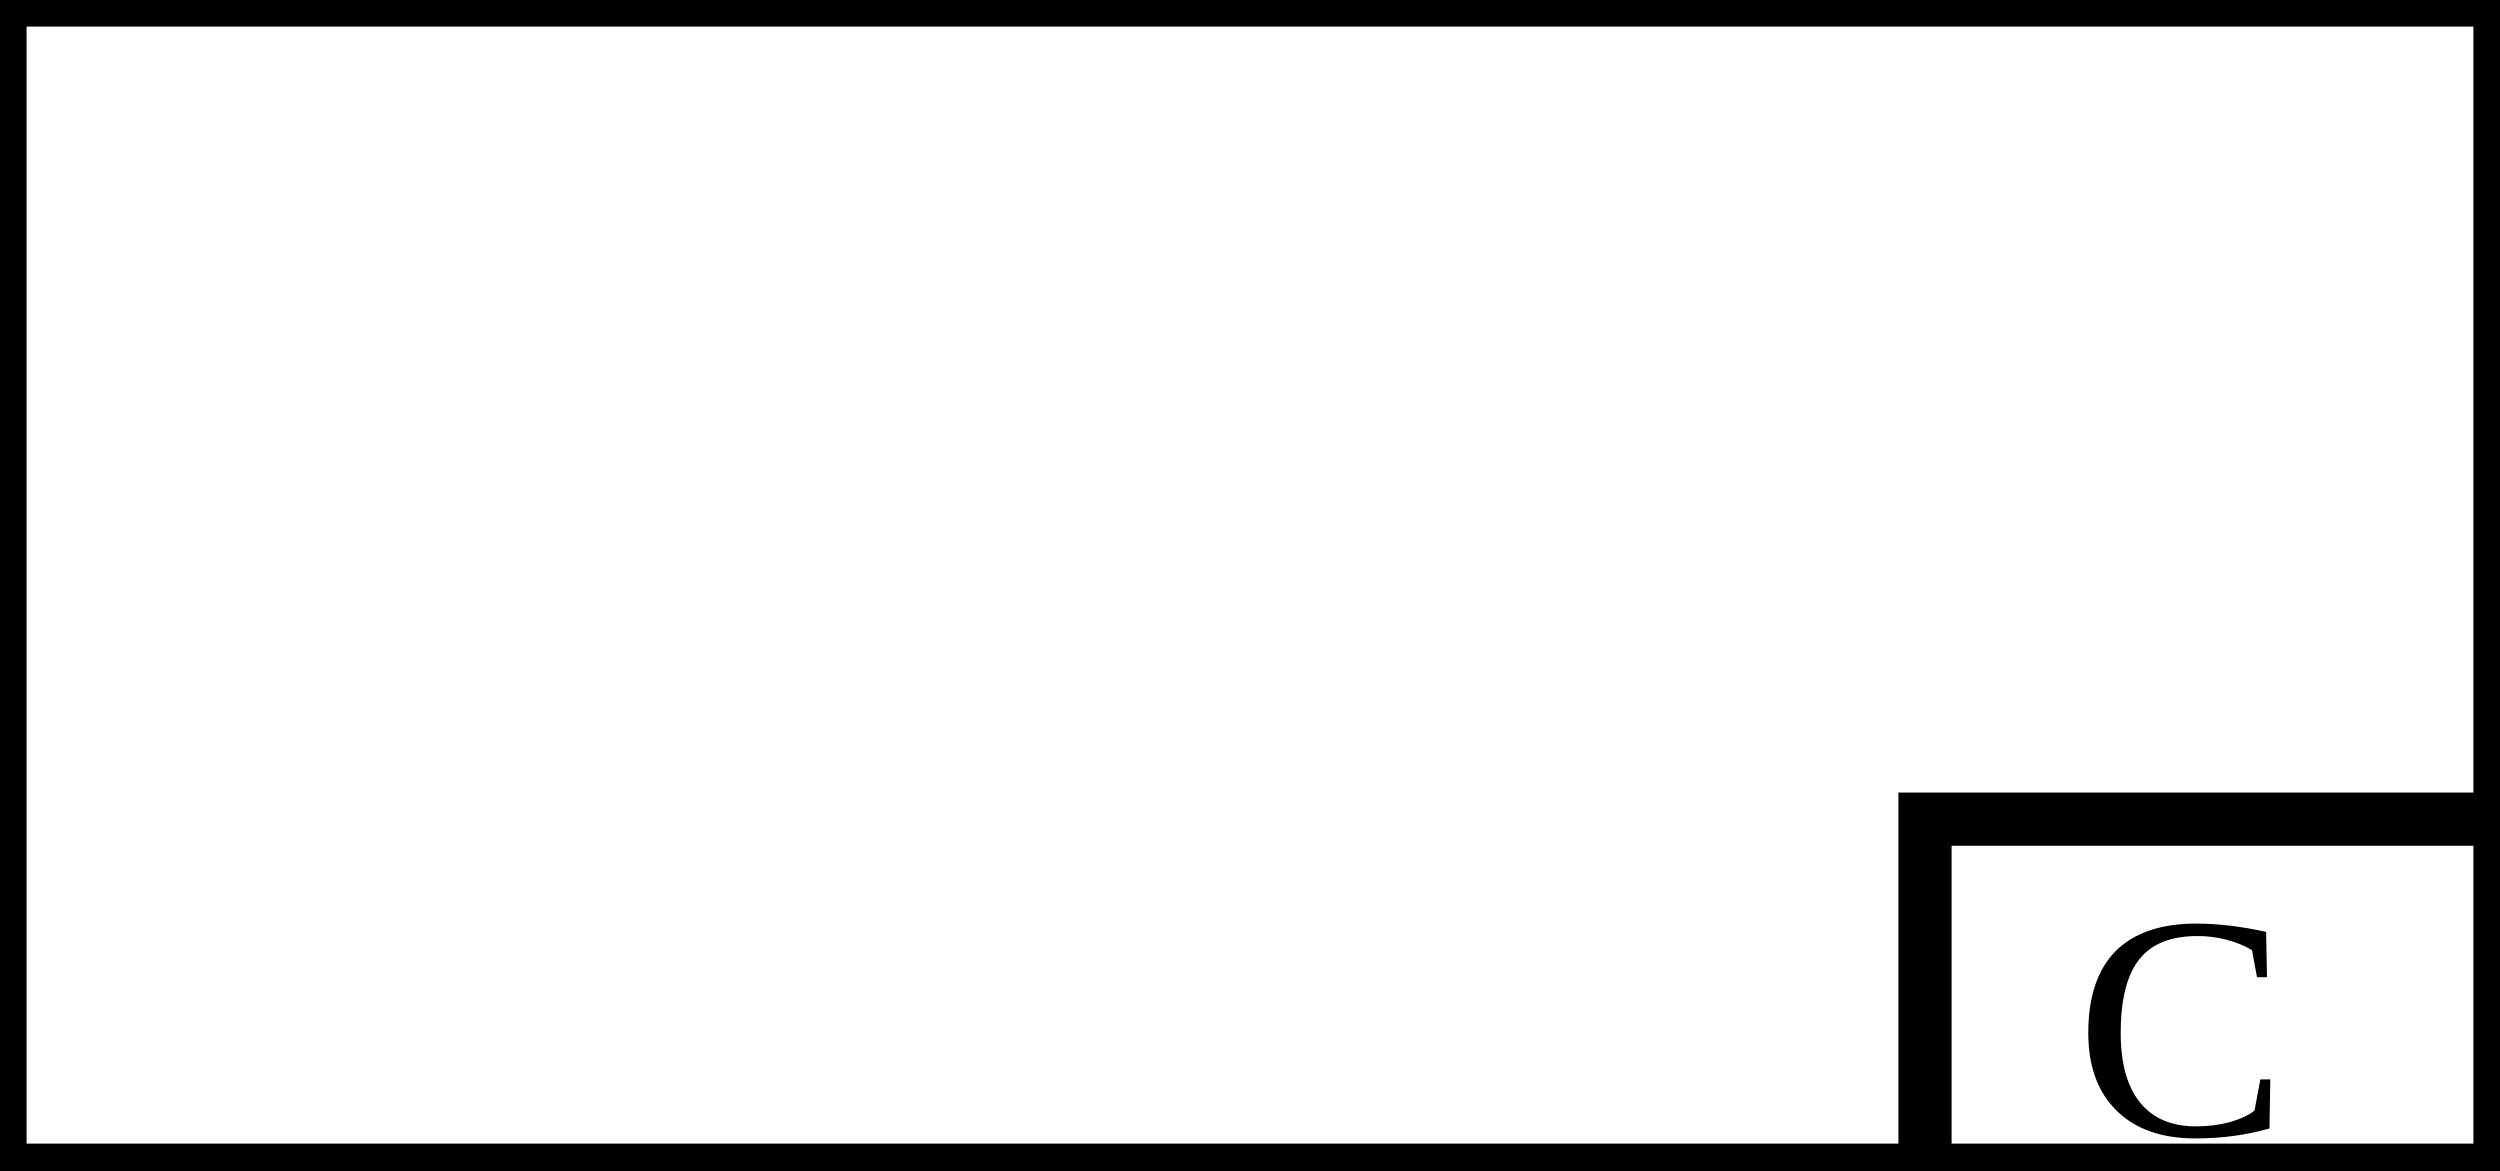
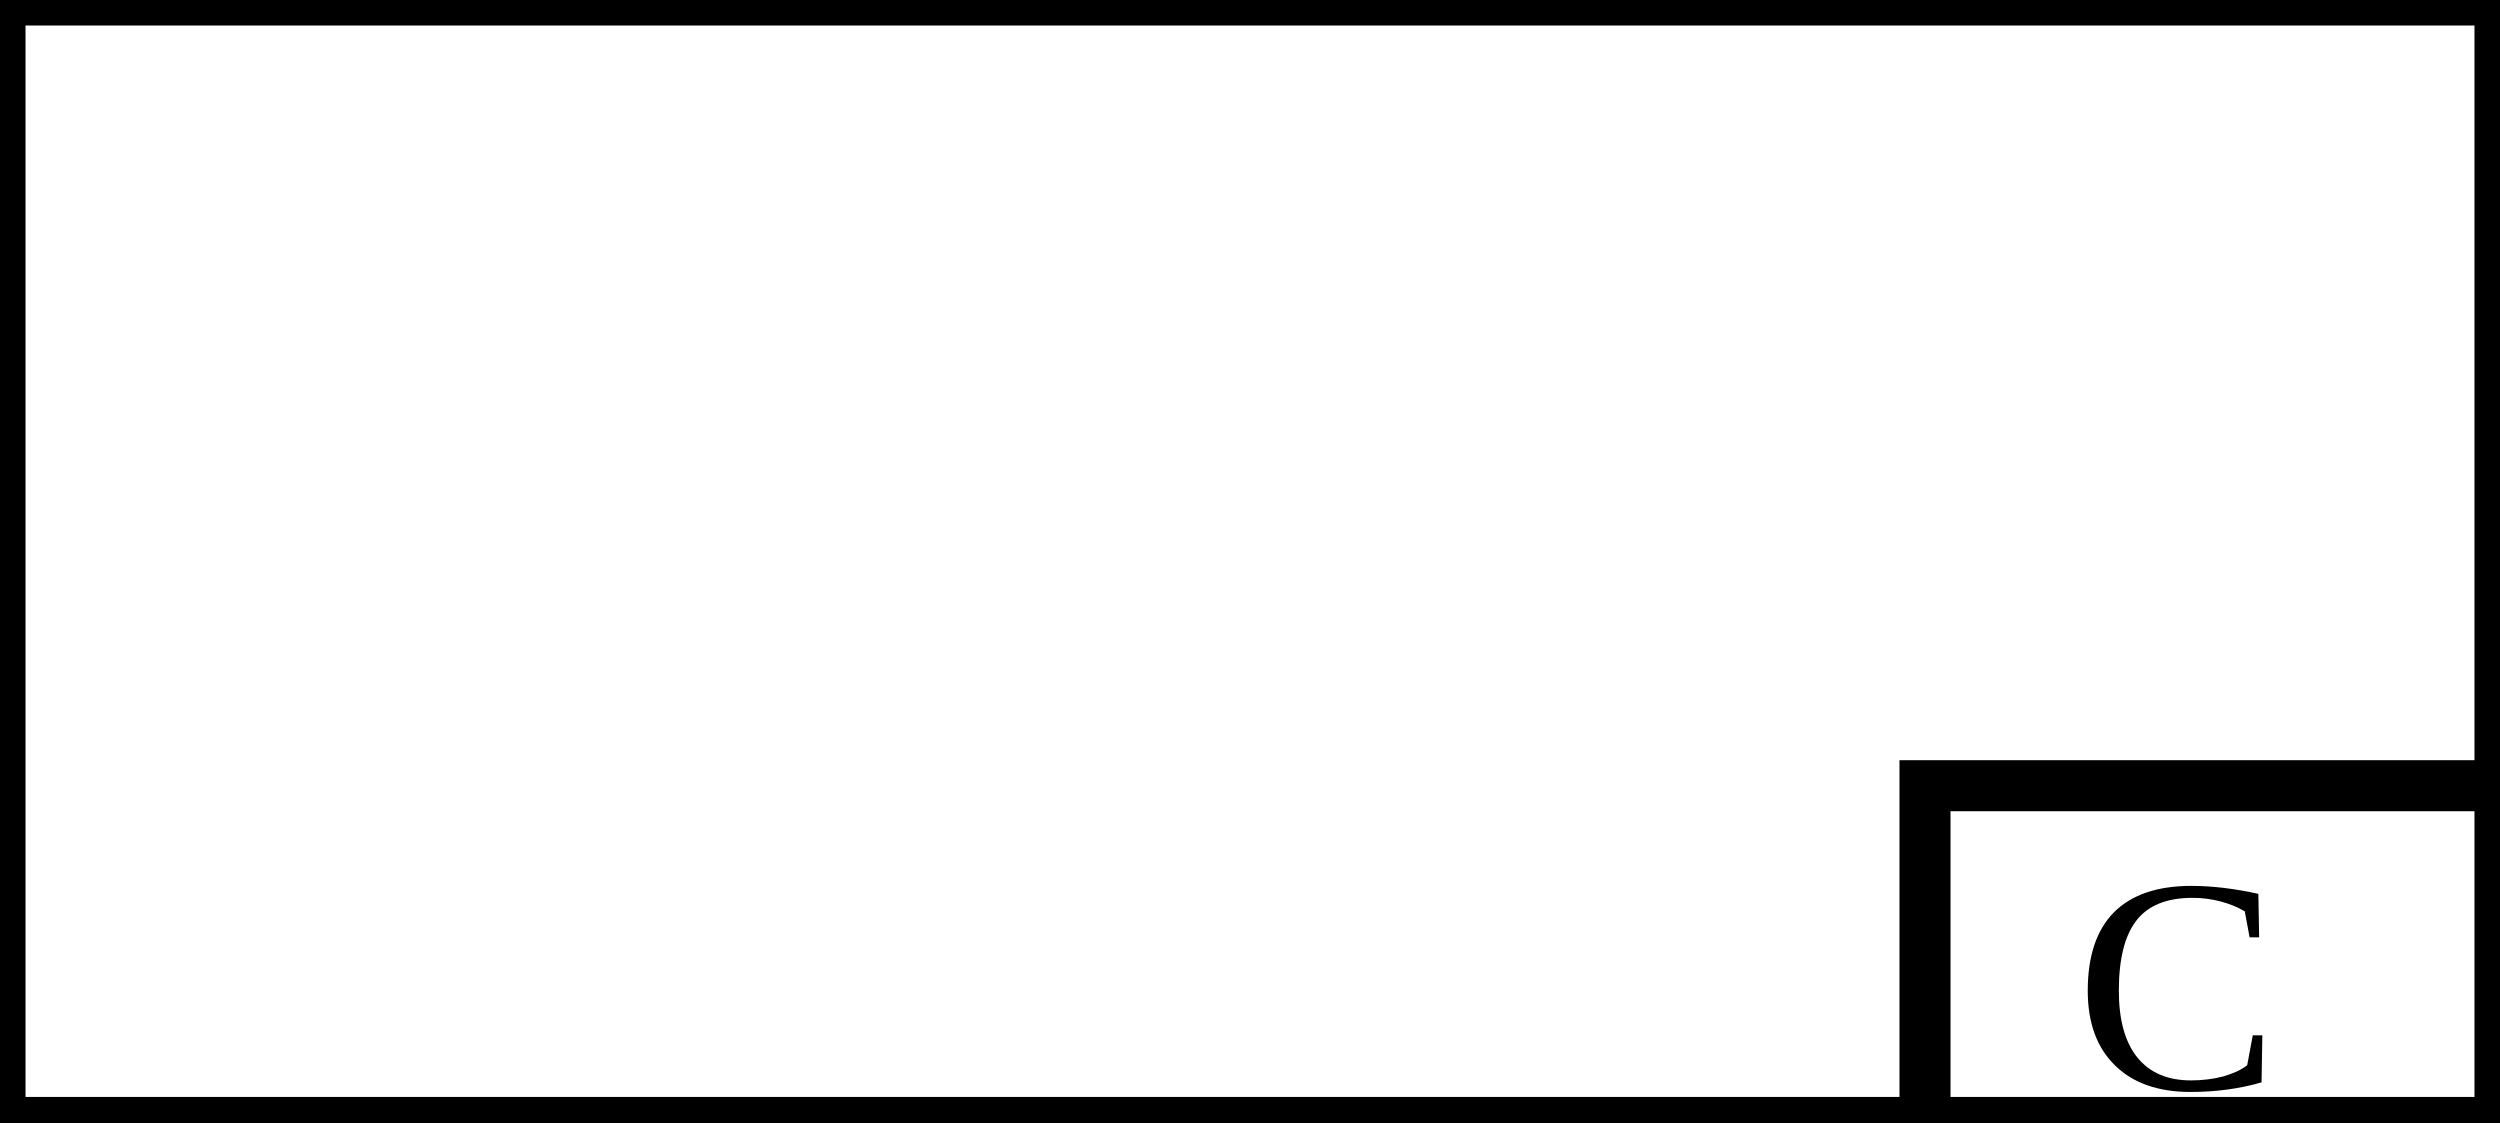
- <svg xmlns="http://www.w3.org/2000/svg" viewBox="0 0 94 44">
+ <svg xmlns="http://www.w3.org/2000/svg" viewBox="0 0 98 44">
  <style>
        .text{
            font: 6px;
        }
    </style>
  <rect fill="white" stroke="black" stroke-width="2" width="100%" height="100%" />
  <rect fill="white" x="77%" y="70%" stroke="black" stroke-width="2" width="23%" height="30%" />
  <text x="83%" y="97%" class="text">C</text>
</svg>
